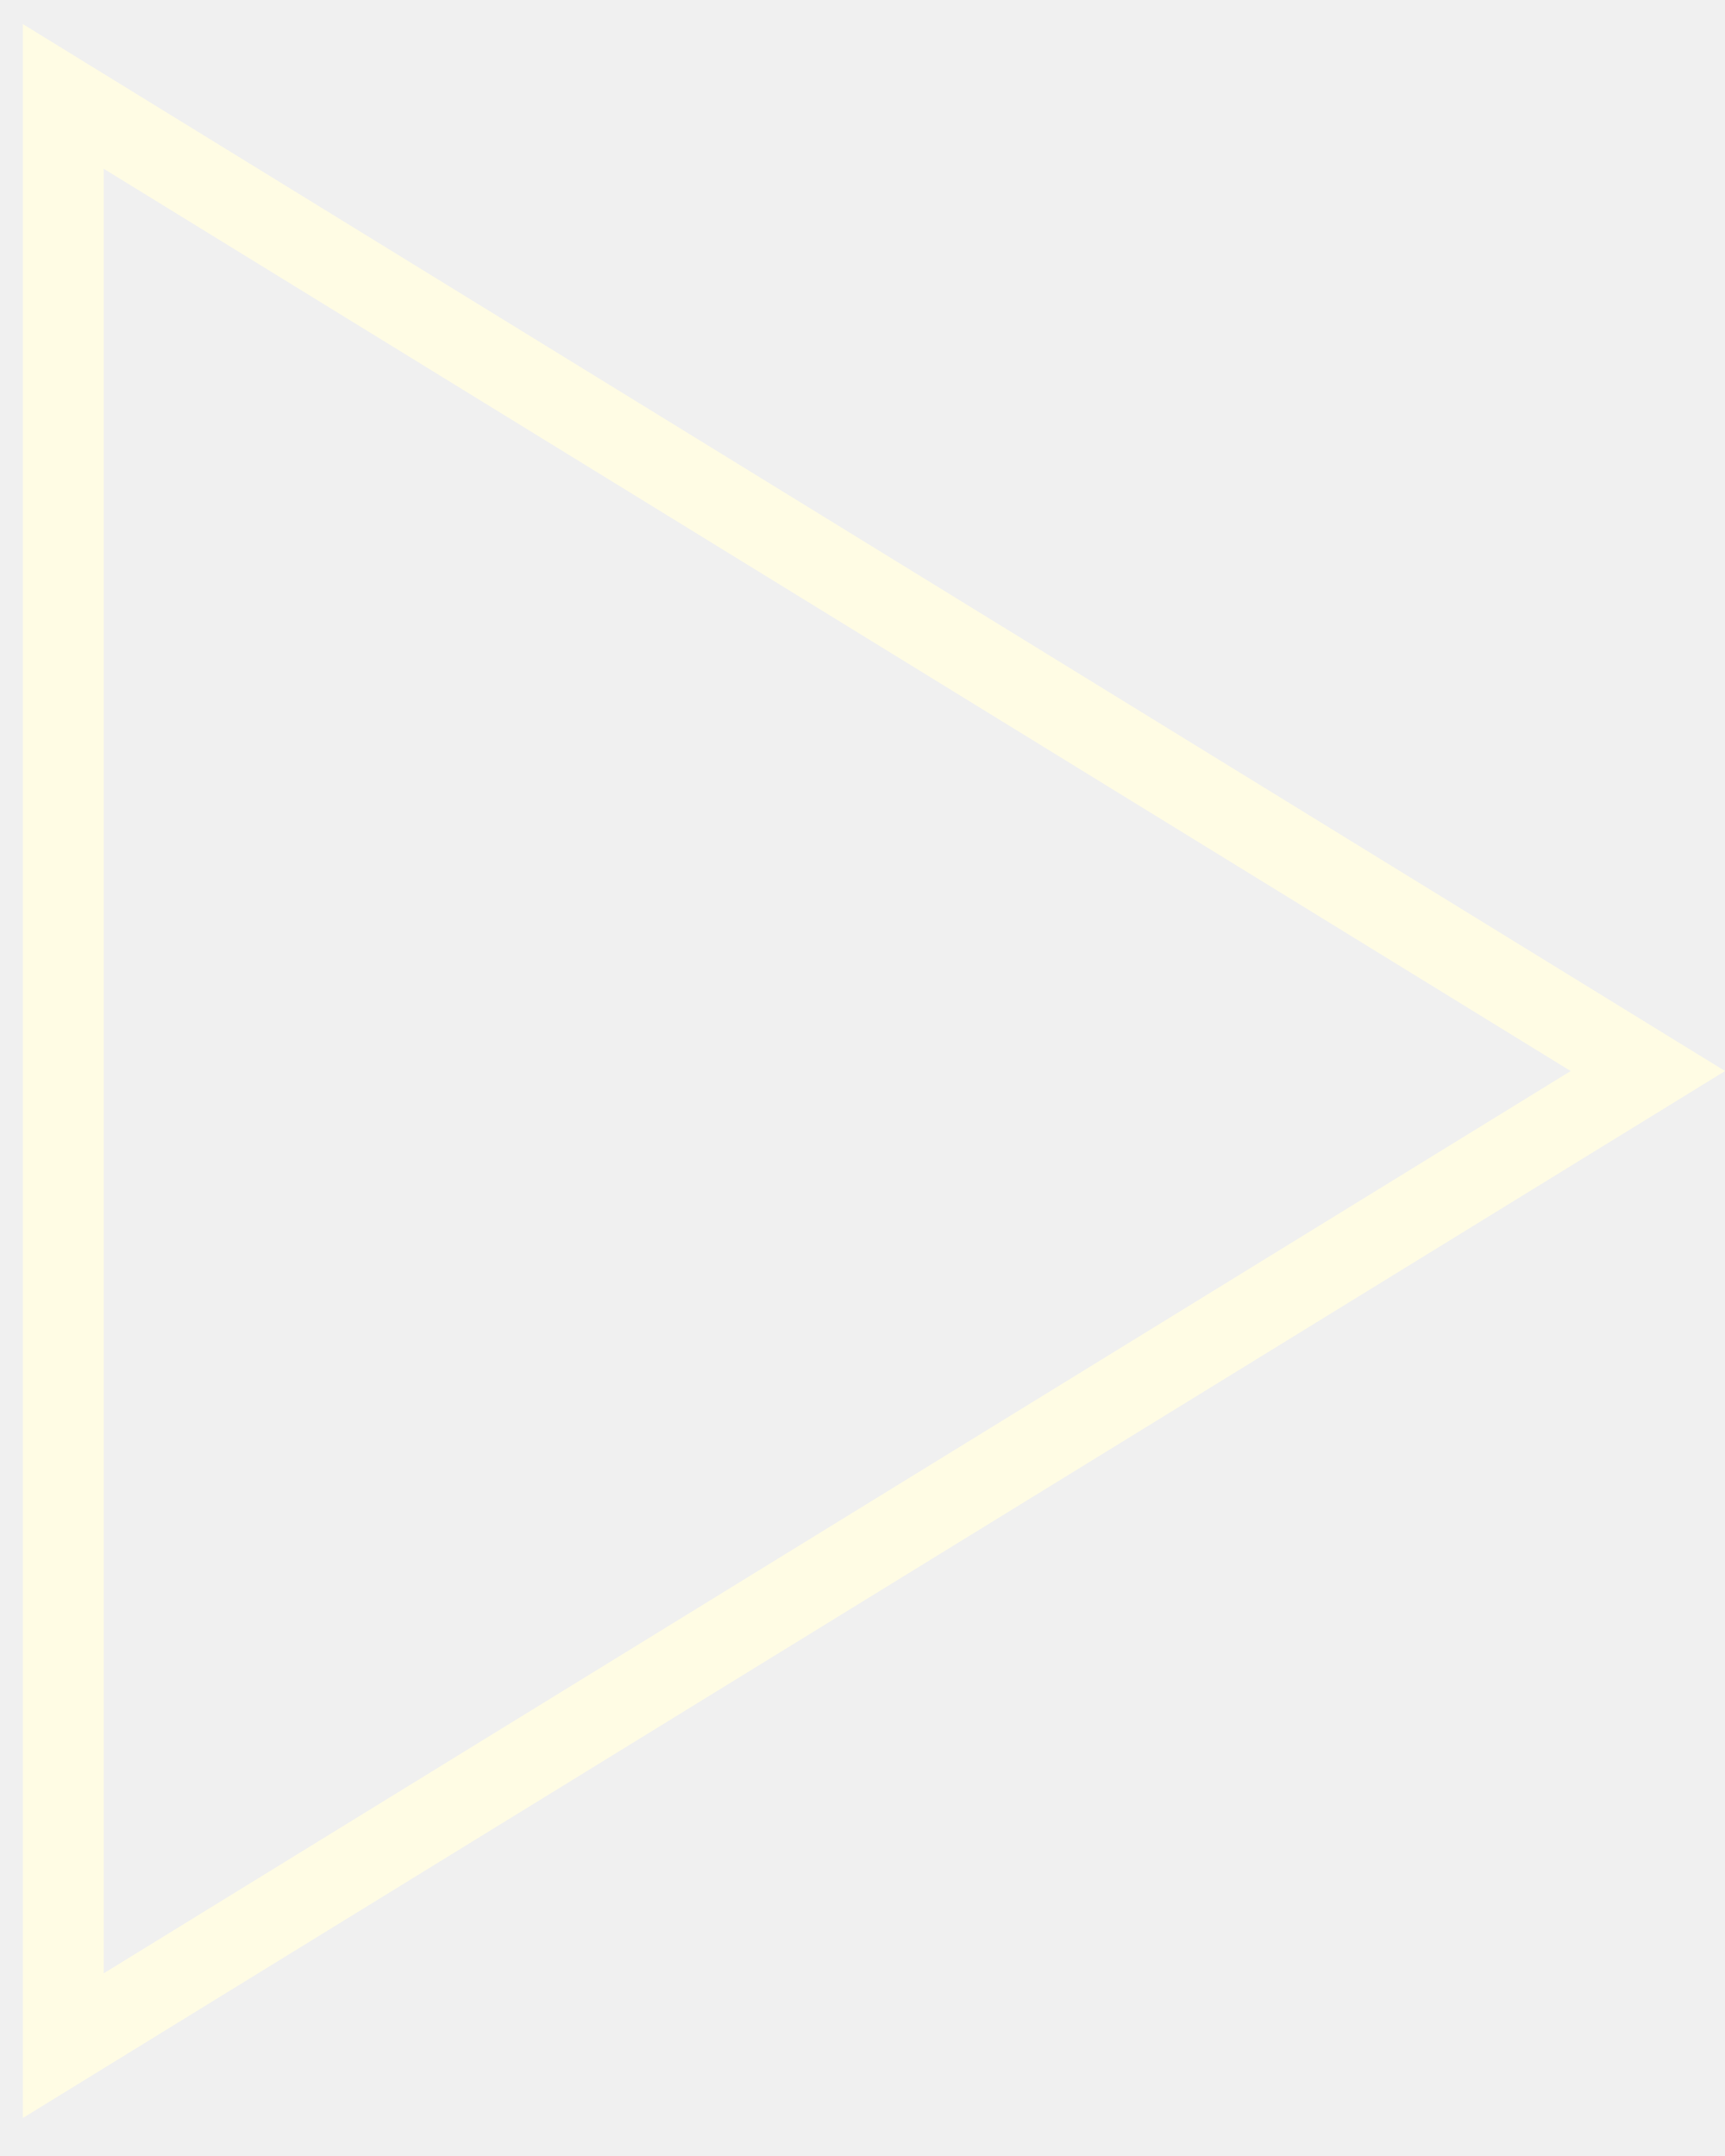
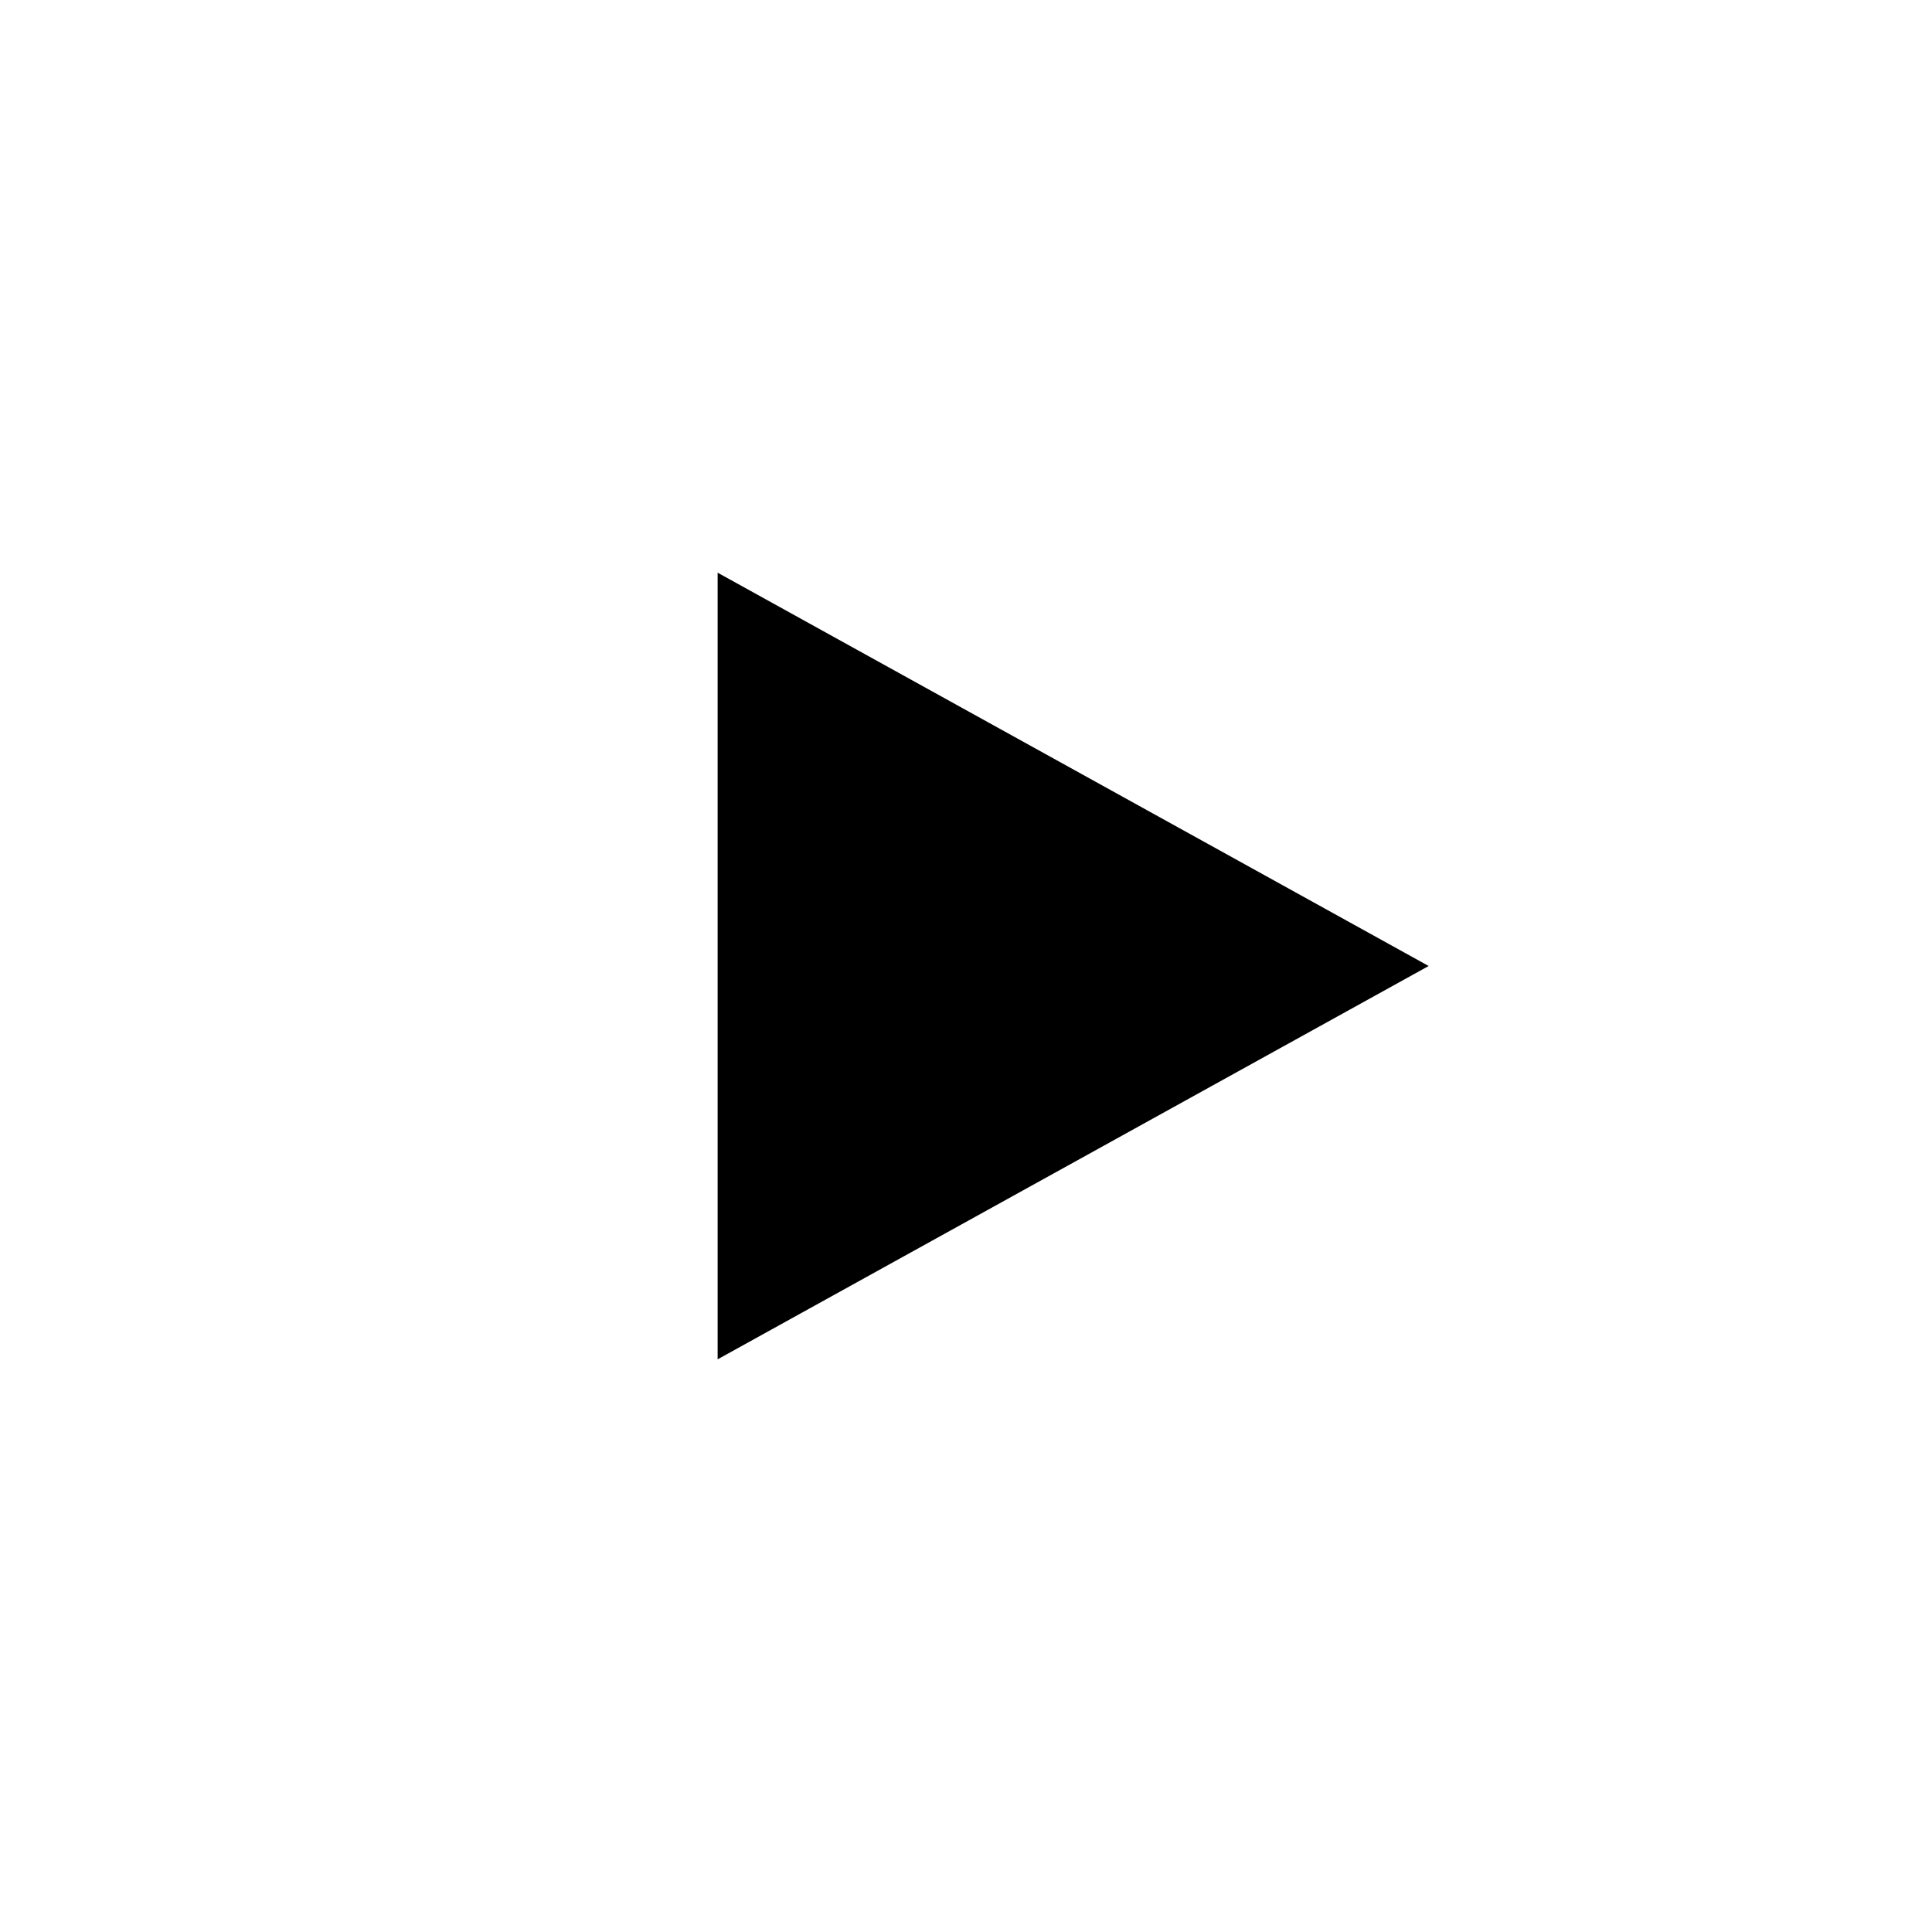
- <svg xmlns="http://www.w3.org/2000/svg" width="32" height="40" viewBox="0 0 32 40" fill="none">
-   <path d="M1.174 37.953L1.174 1.789L30.569 19.871L1.174 37.953Z" stroke="#FFFCE4" stroke-width="1.5" />
+ <svg xmlns="http://www.w3.org/2000/svg" width="36" height="36" viewBox="0 0 36 36" fill="none">
+   <rect width="36" height="36" fill="white" />
+   <path d="M13.372 25.329L13.372 10.671L26.621 18L13.372 25.329Z" fill="black" />
</svg>
